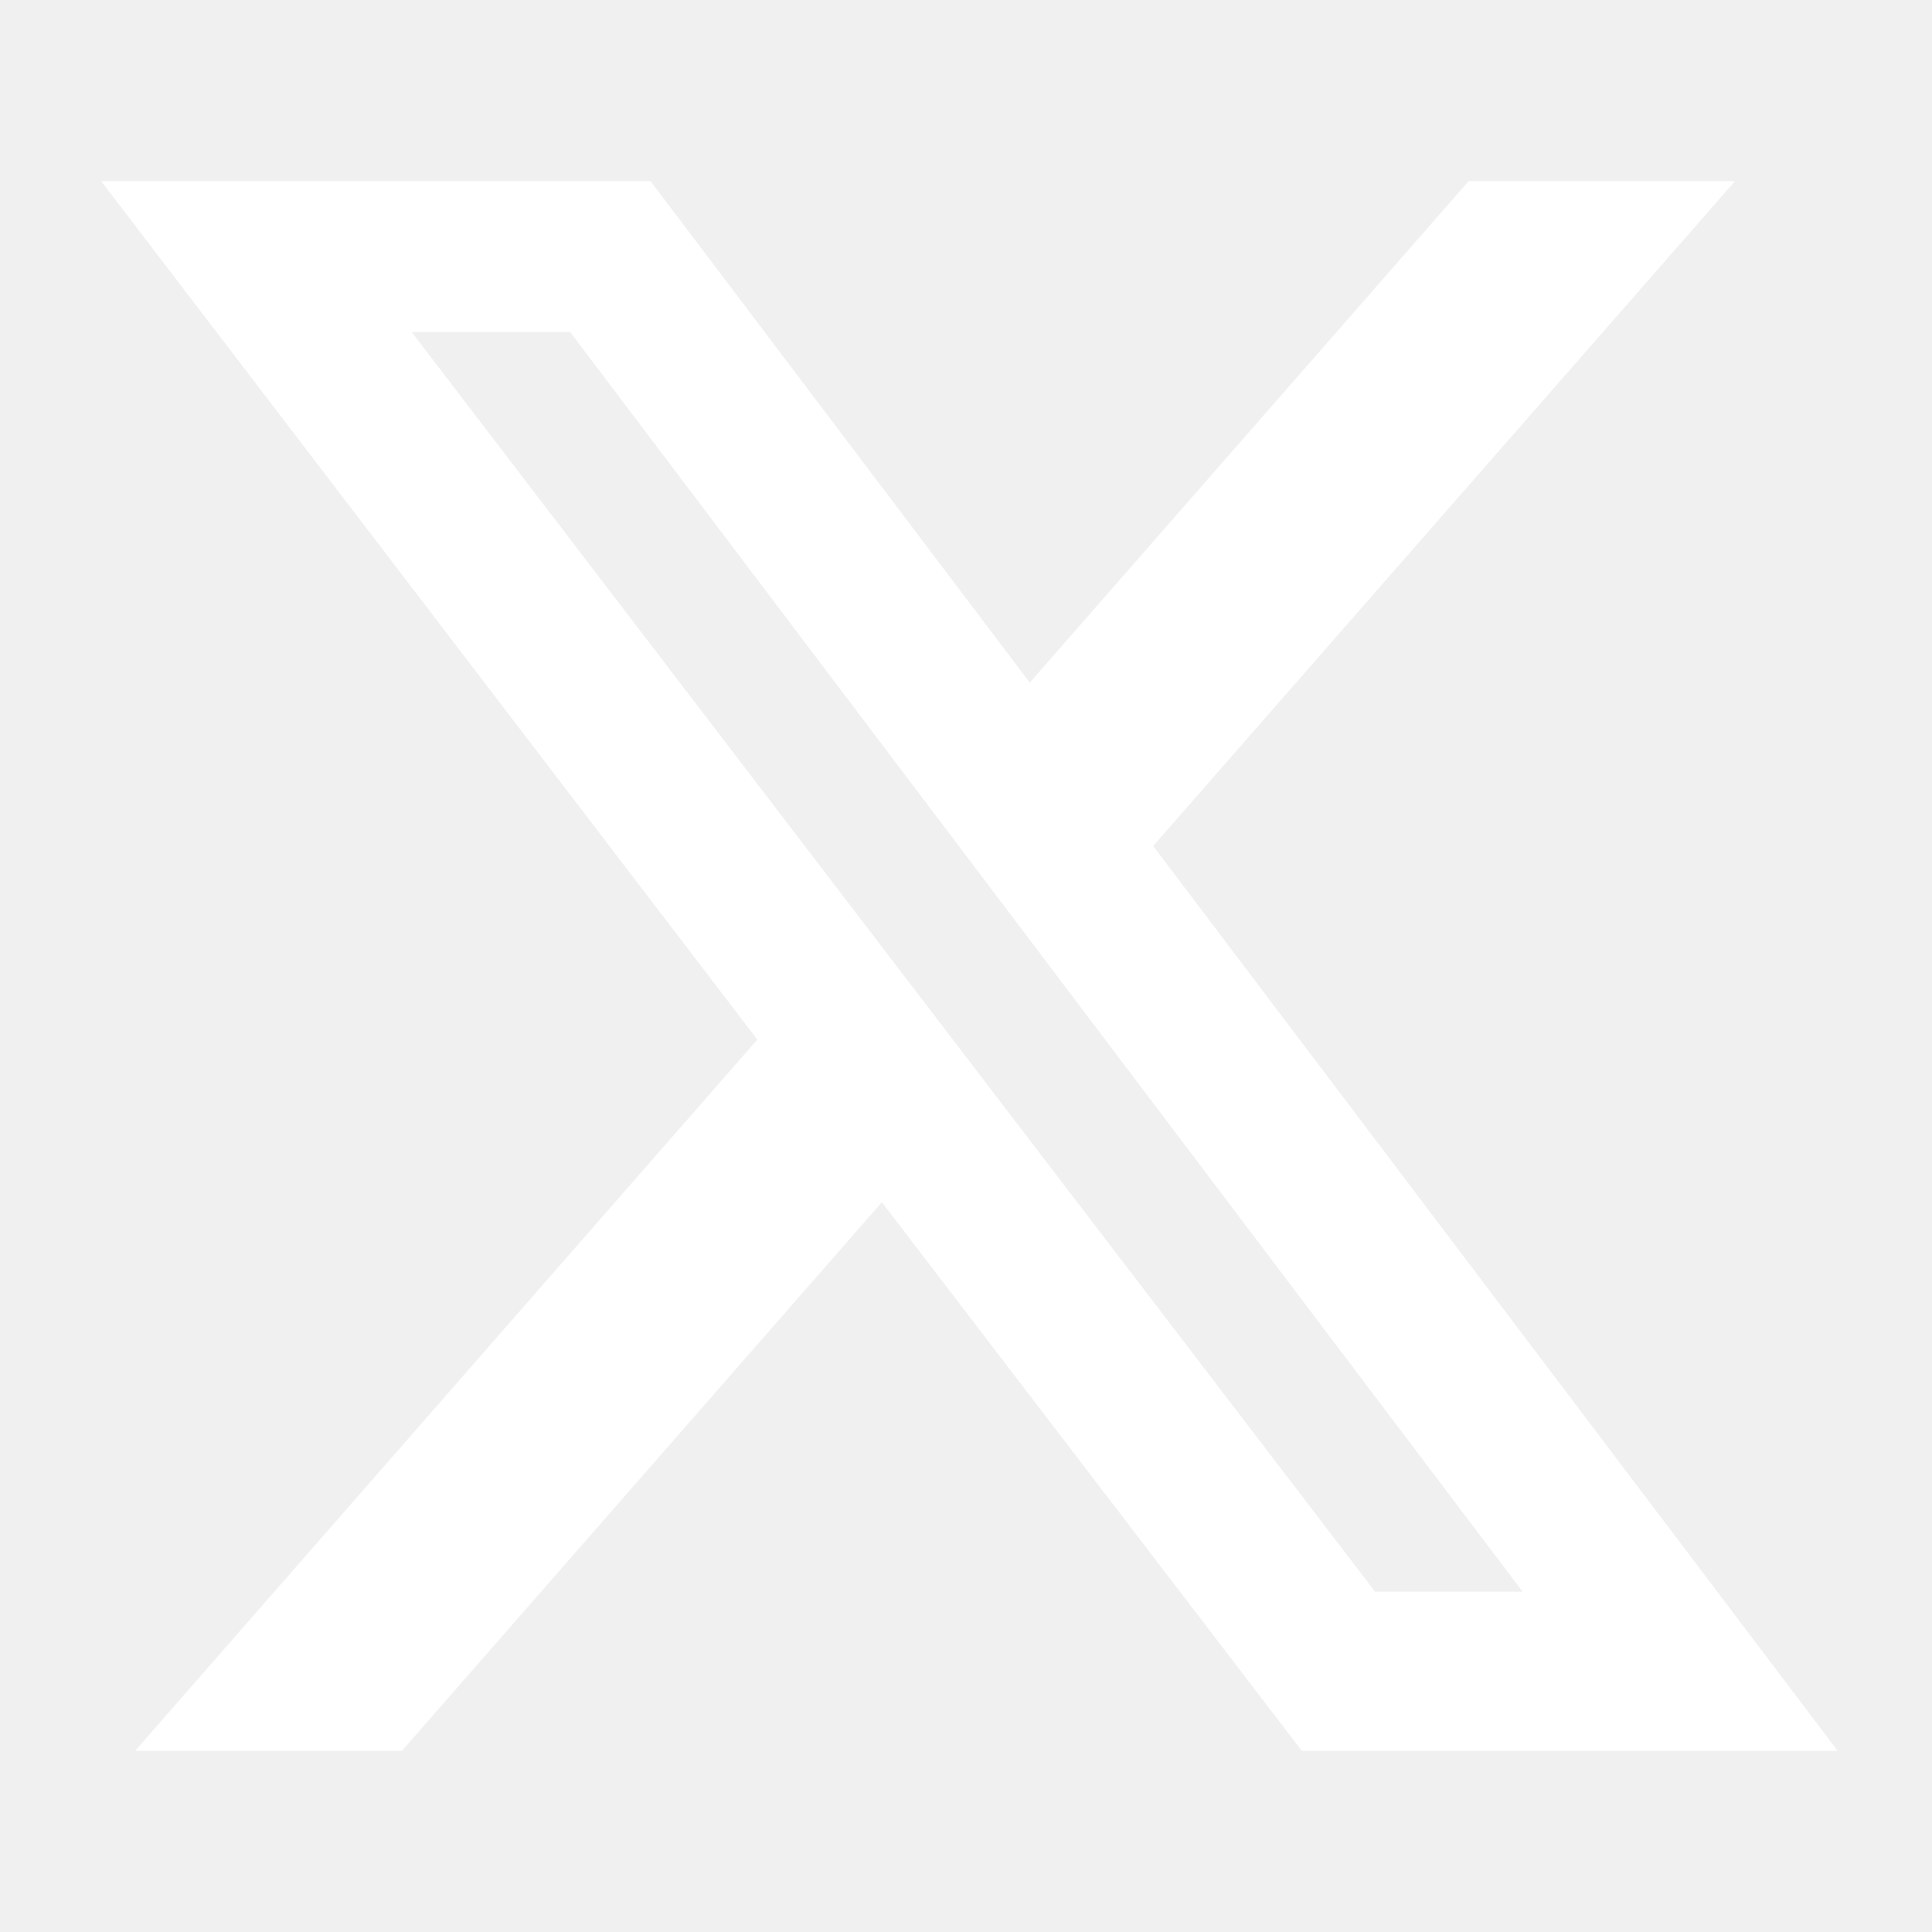
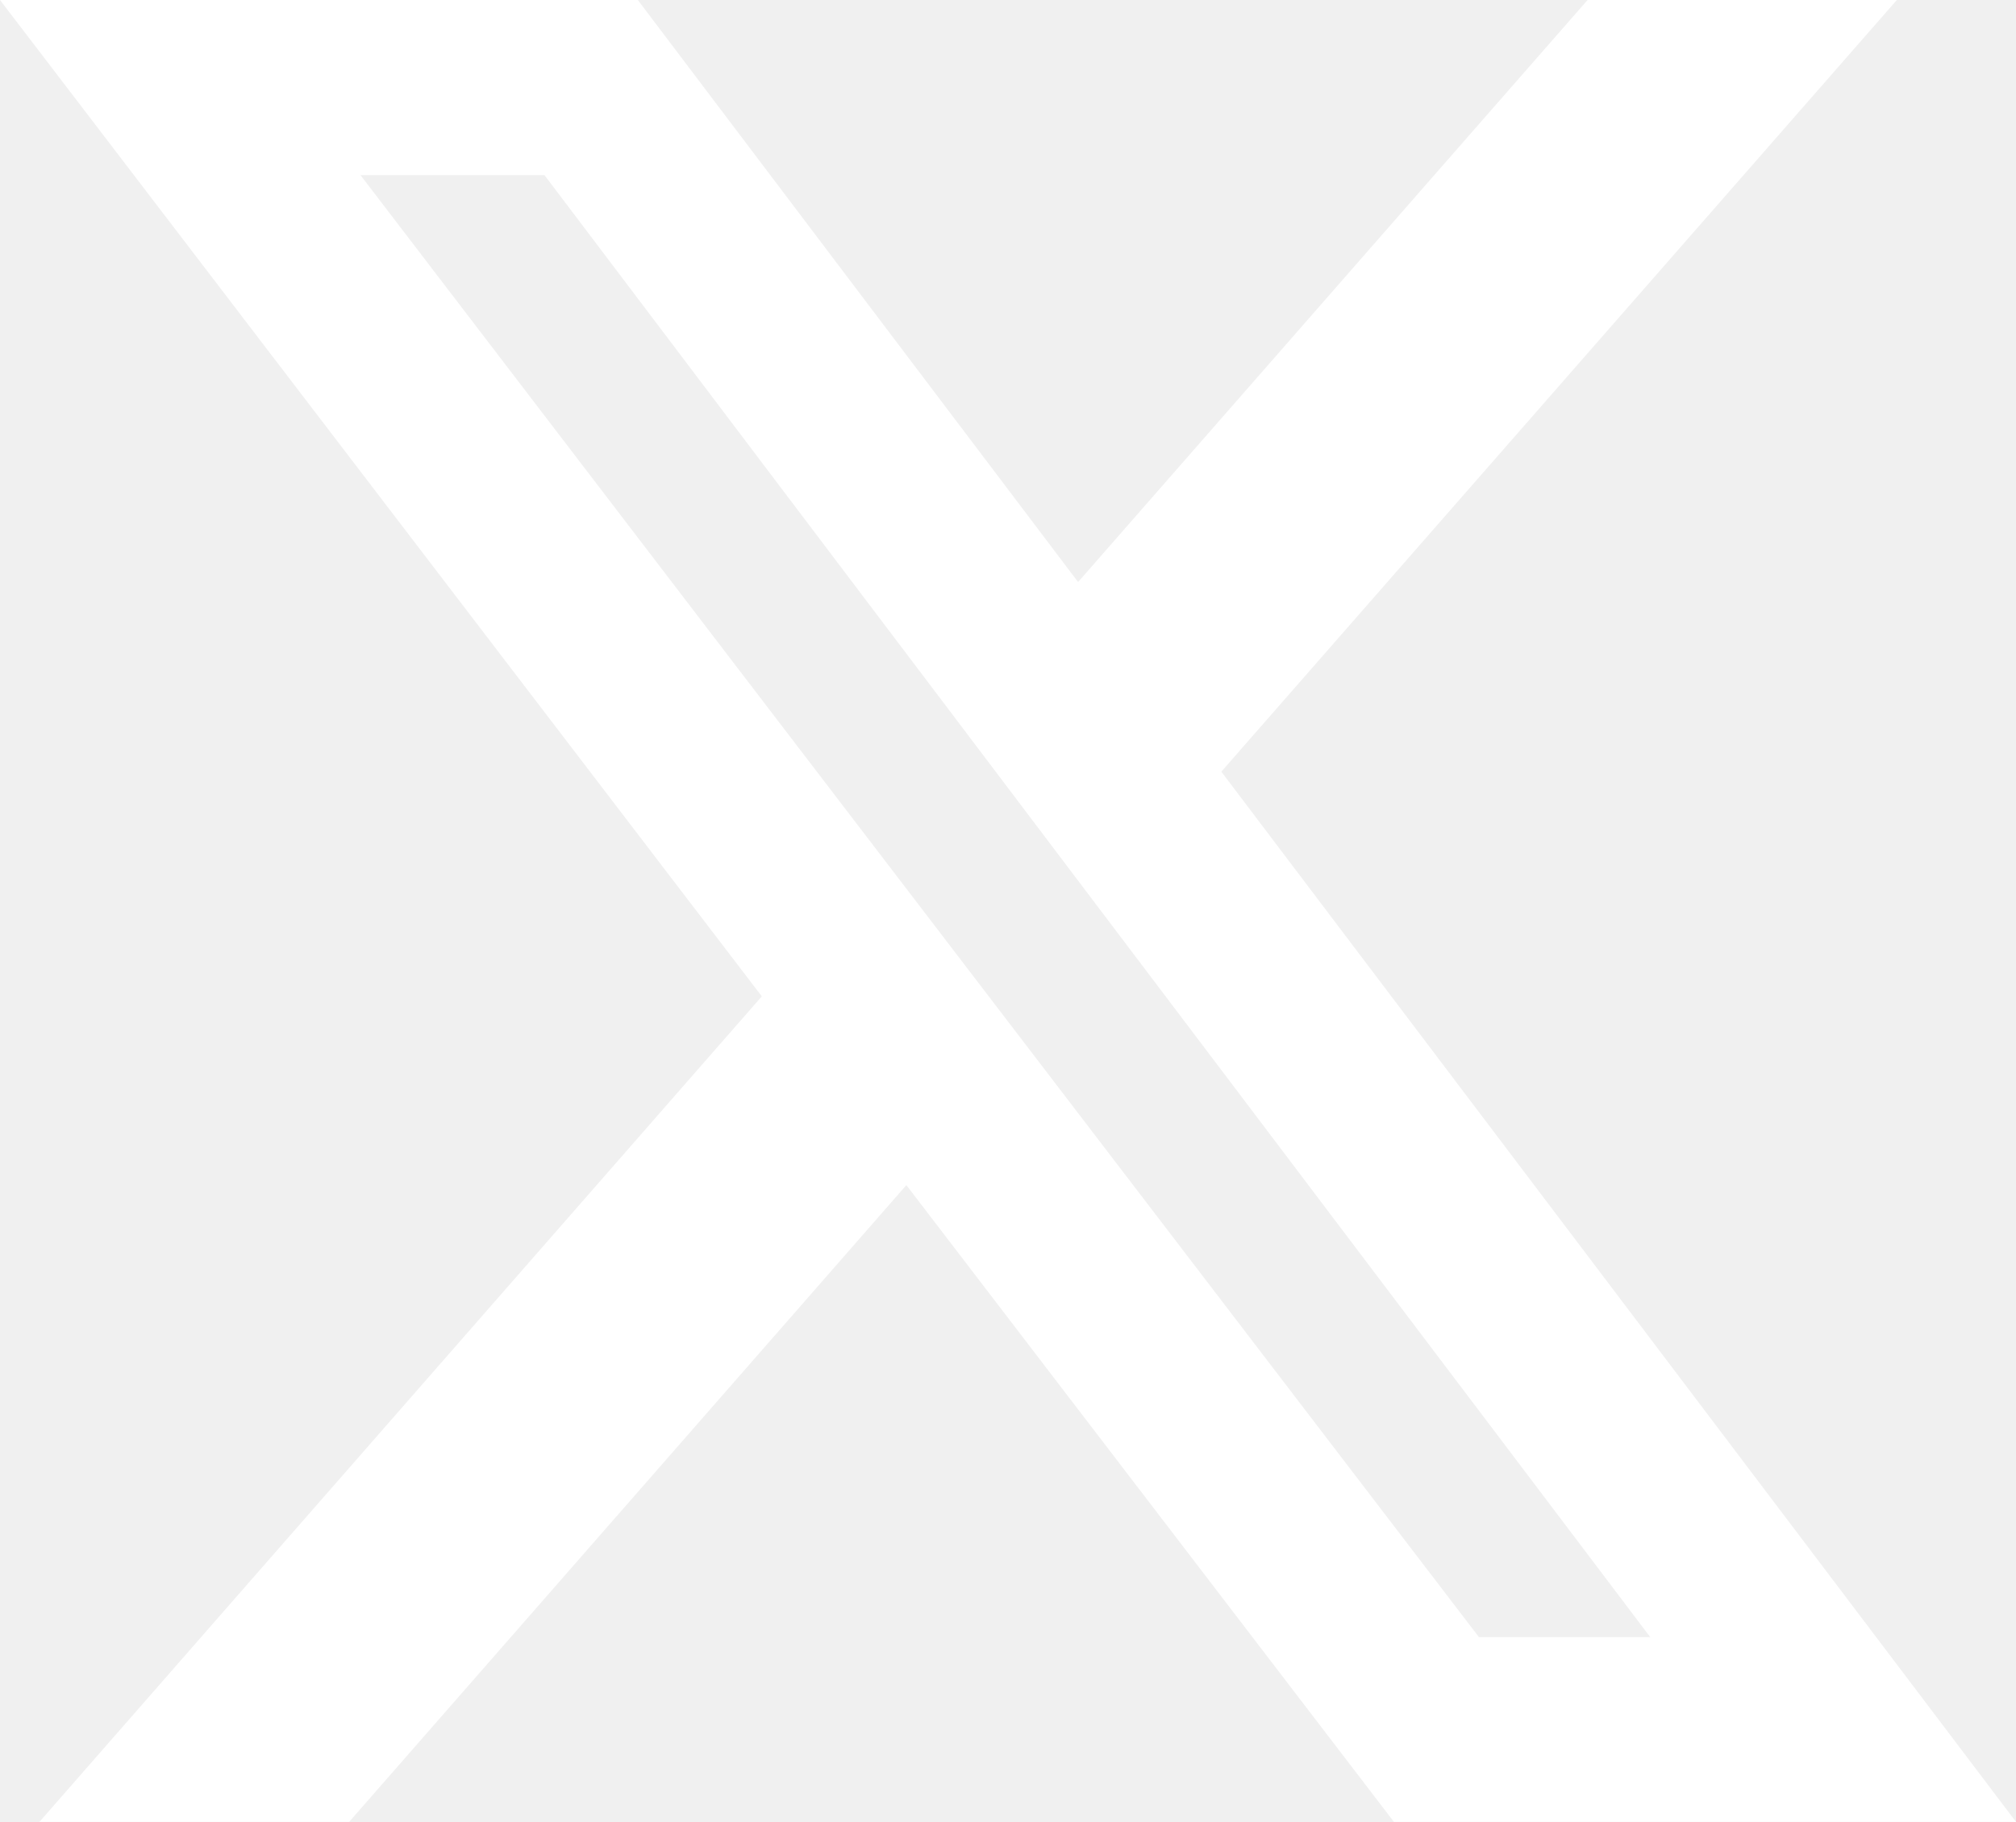
- <svg xmlns="http://www.w3.org/2000/svg" viewBox="0 0 512 512">
+ <svg xmlns="http://www.w3.org/2000/svg" viewBox="26.8 48 460.2 416">
  <path fill="#fff" d="M389.2 48h70.6L305.6 224.2 487 464H345L233.7 318.6 106.5 464H35.8L200.7 275.5 26.8 48H172.4L272.9 180.9 389.2 48zM364.4 421.8h39.1L151.1 88h-42L364.4 421.8z" />
</svg>
